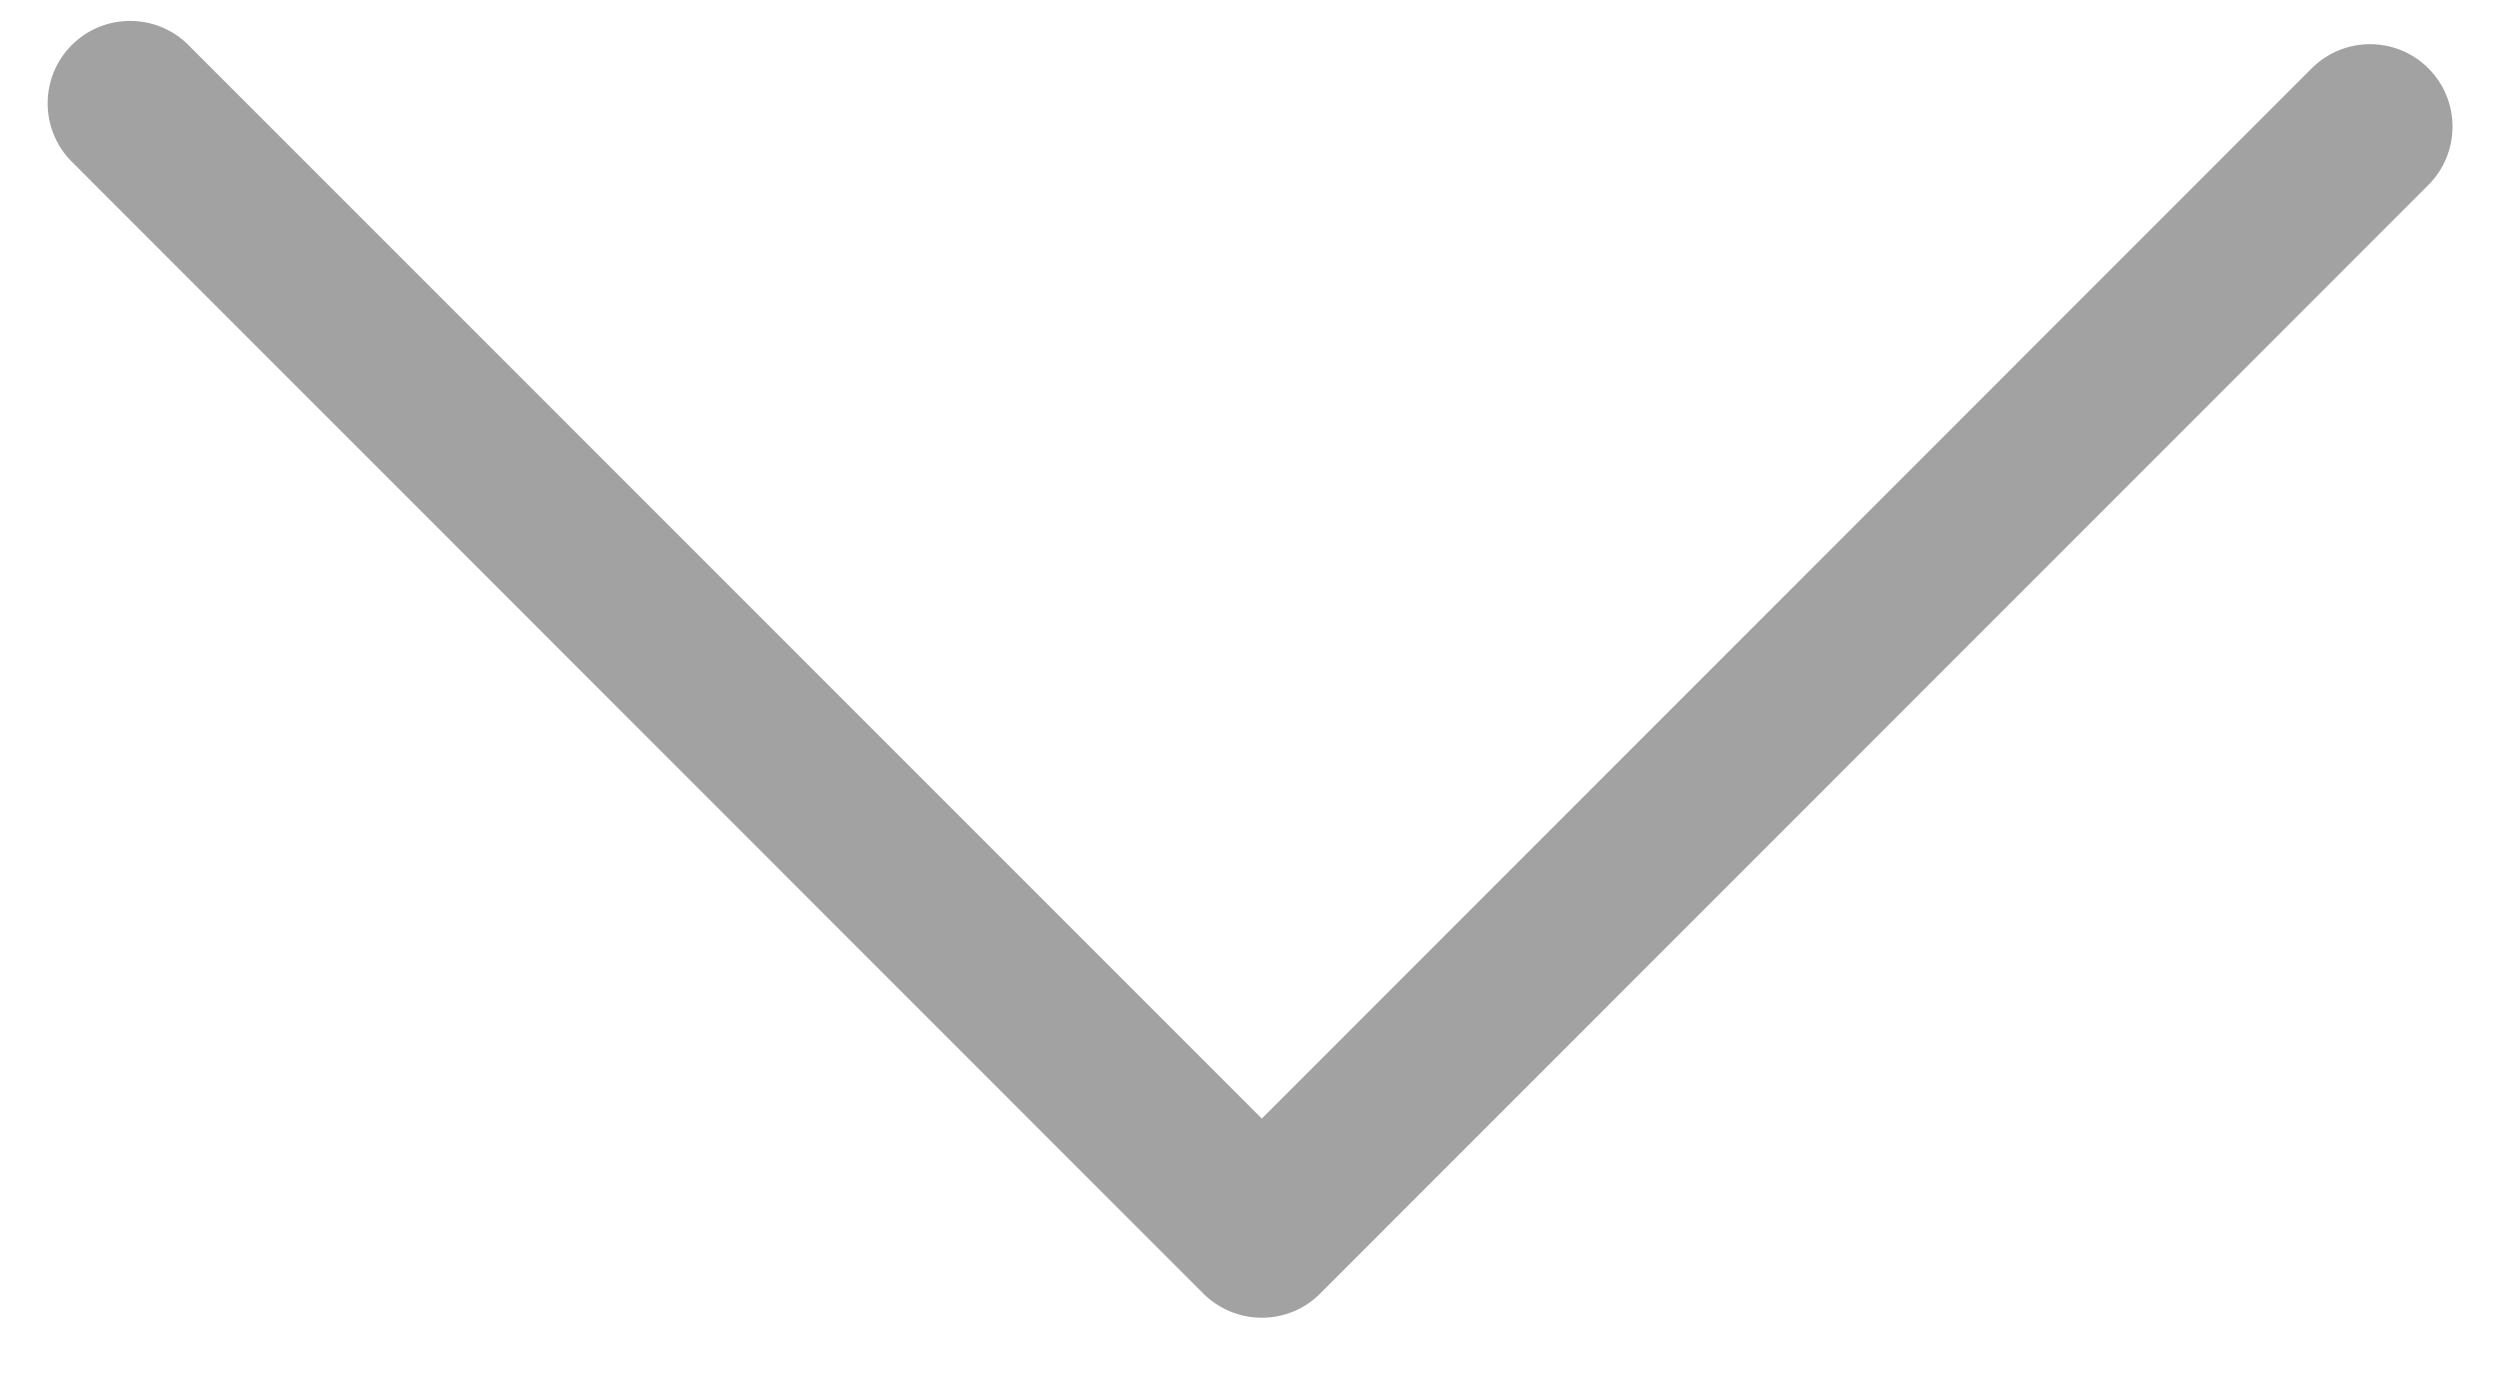
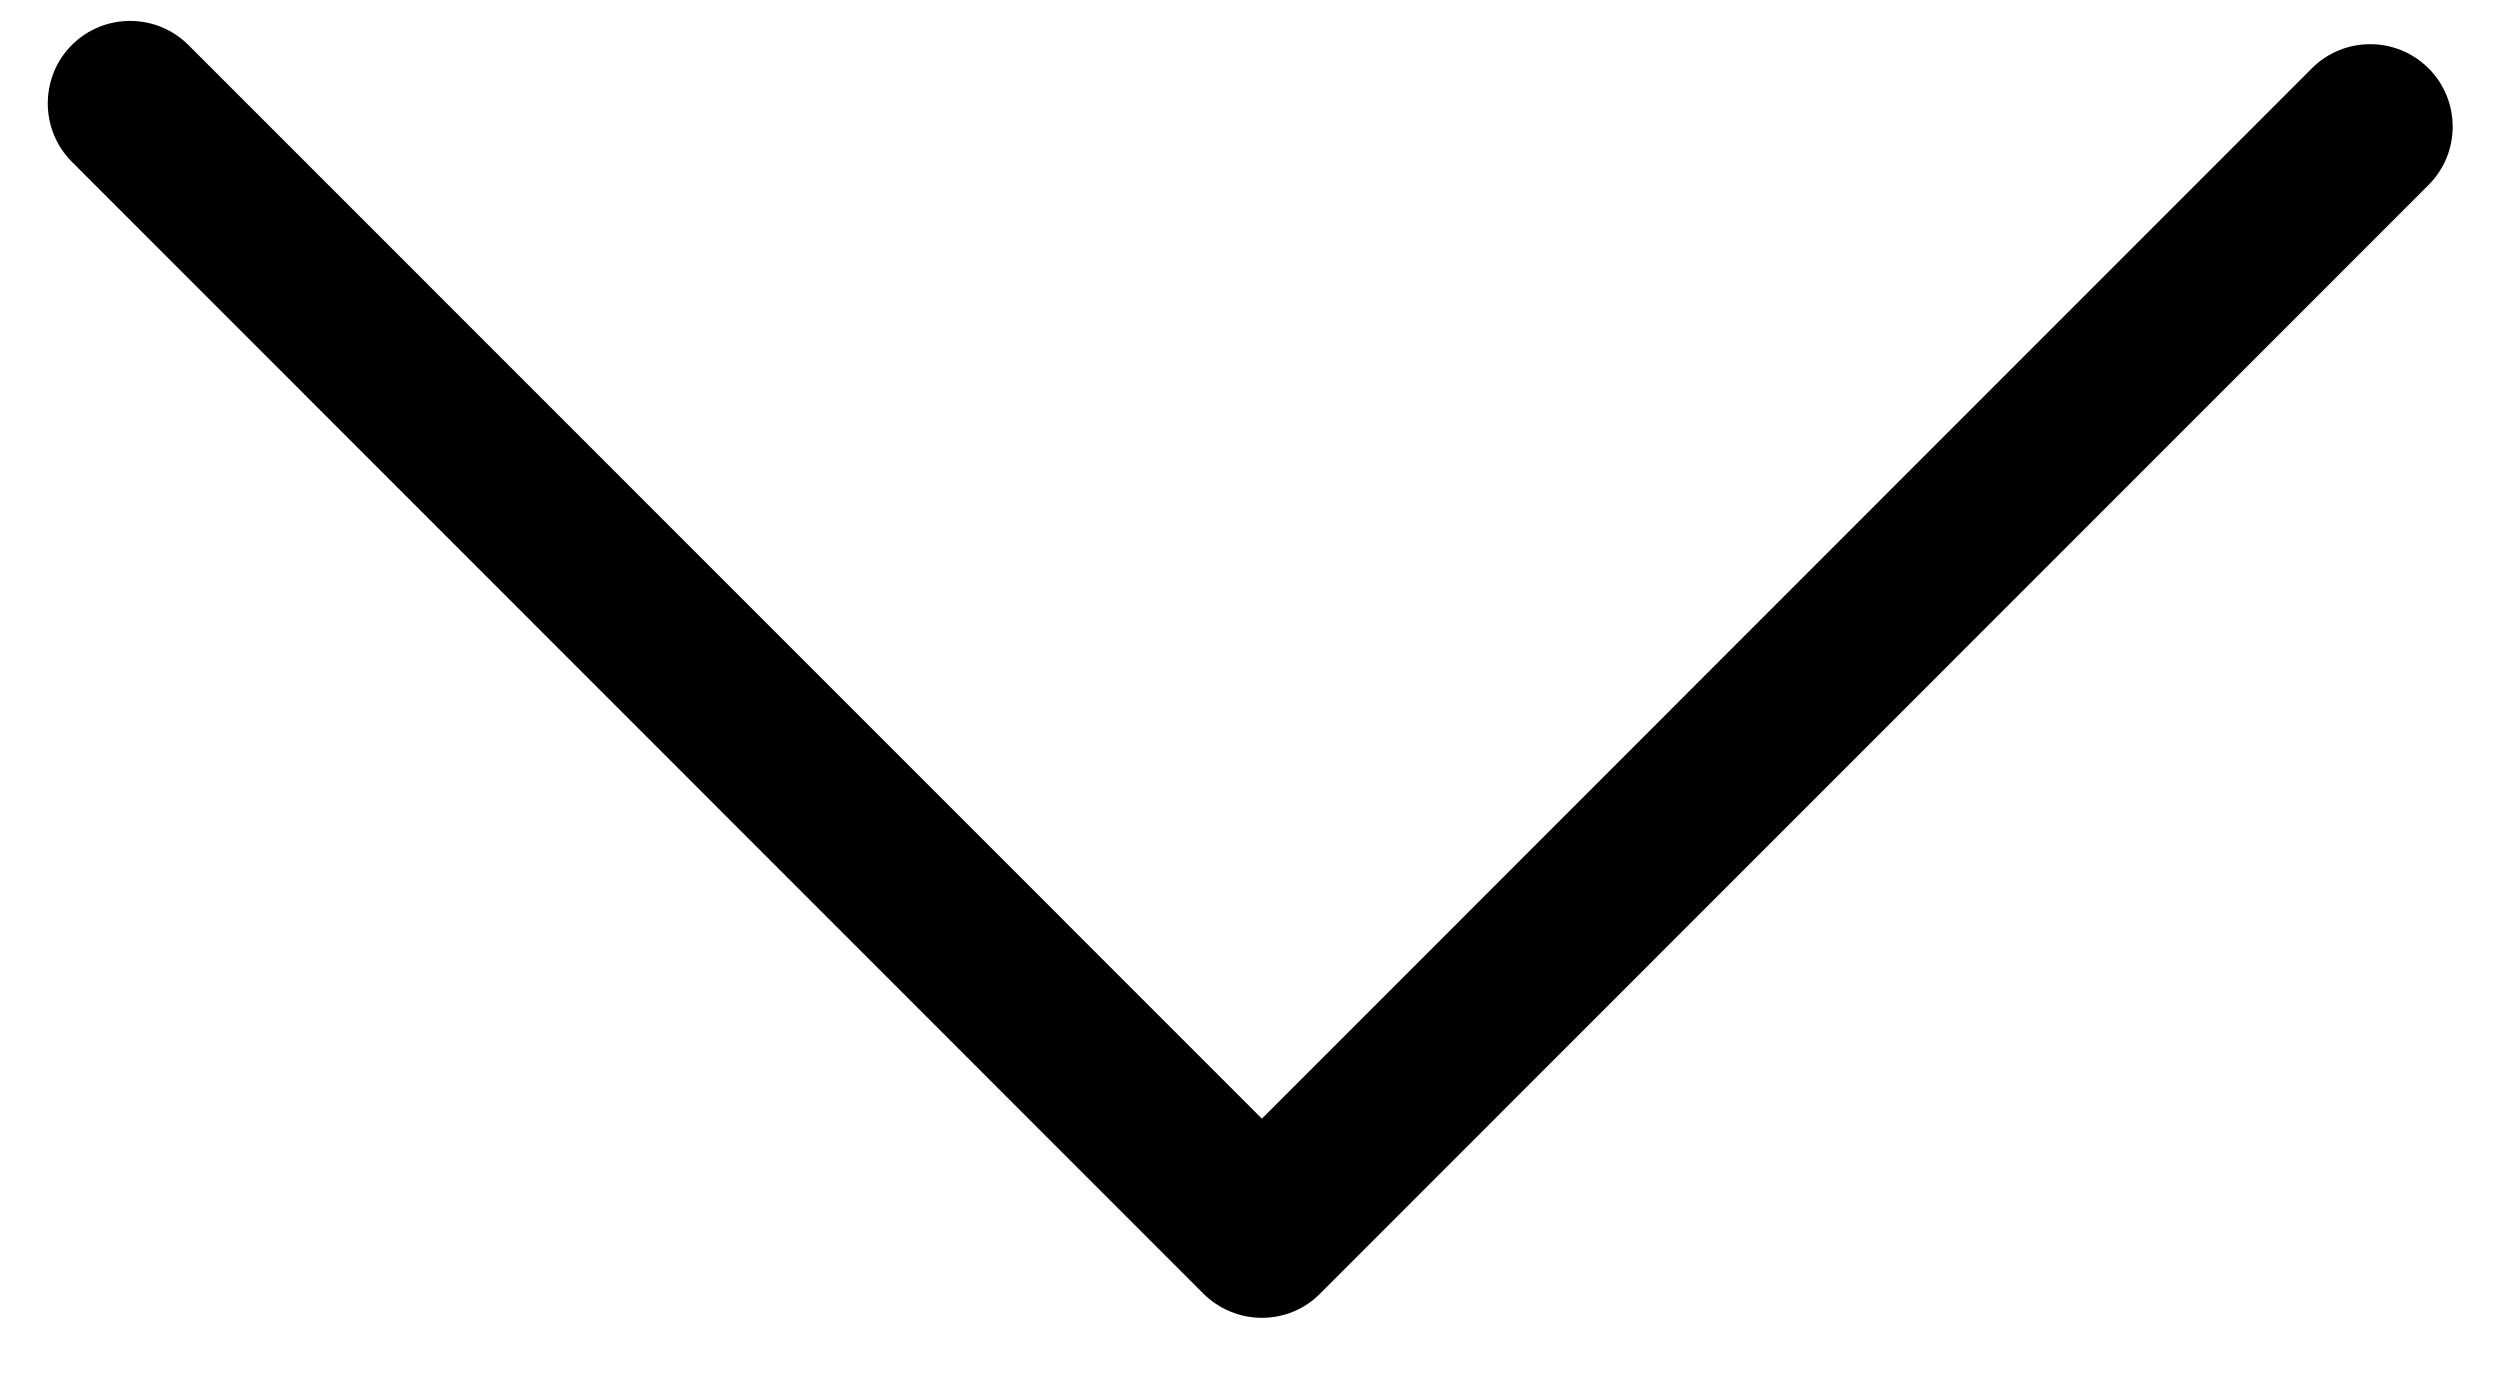
- <svg xmlns="http://www.w3.org/2000/svg" version="1.1" id="Layer_1" x="0px" y="0px" width="15.151px" height="8.335px" viewBox="0 0 15.151 8.335" enable-background="new 0 0 15.151 8.335" xml:space="preserve">
+ <svg xmlns="http://www.w3.org/2000/svg" version="1.1" id="Layer_1" x="0px" y="0px" width="15.15px" height="8.335px" viewBox="0 0 15.15 8.335" enable-background="new 0 0 15.15 8.335" xml:space="preserve">
  <g>
-     <path fill="#A2A2A2" d="M7.647,7.986c-0.133,0-0.26-0.053-0.354-0.146L0.435,0.98c-0.195-0.195-0.195-0.512,0-0.707   s0.512-0.195,0.707,0l6.505,6.506l6.363-6.365c0.195-0.195,0.512-0.195,0.707,0s0.195,0.512,0,0.707L8,7.84   C7.907,7.934,7.78,7.986,7.647,7.986z" />
+     <path d="M7.647,7.986c-0.133,0-0.26-0.053-0.354-0.146L0.435,0.98c-0.194-0.195-0.194-0.512,0-0.707   c0.195-0.195,0.512-0.195,0.707,0l6.505,6.506l6.363-6.365c0.195-0.195,0.512-0.195,0.707,0s0.195,0.512,0,0.707L8,7.839   C7.907,7.934,7.78,7.986,7.647,7.986z" />
  </g>
</svg>
